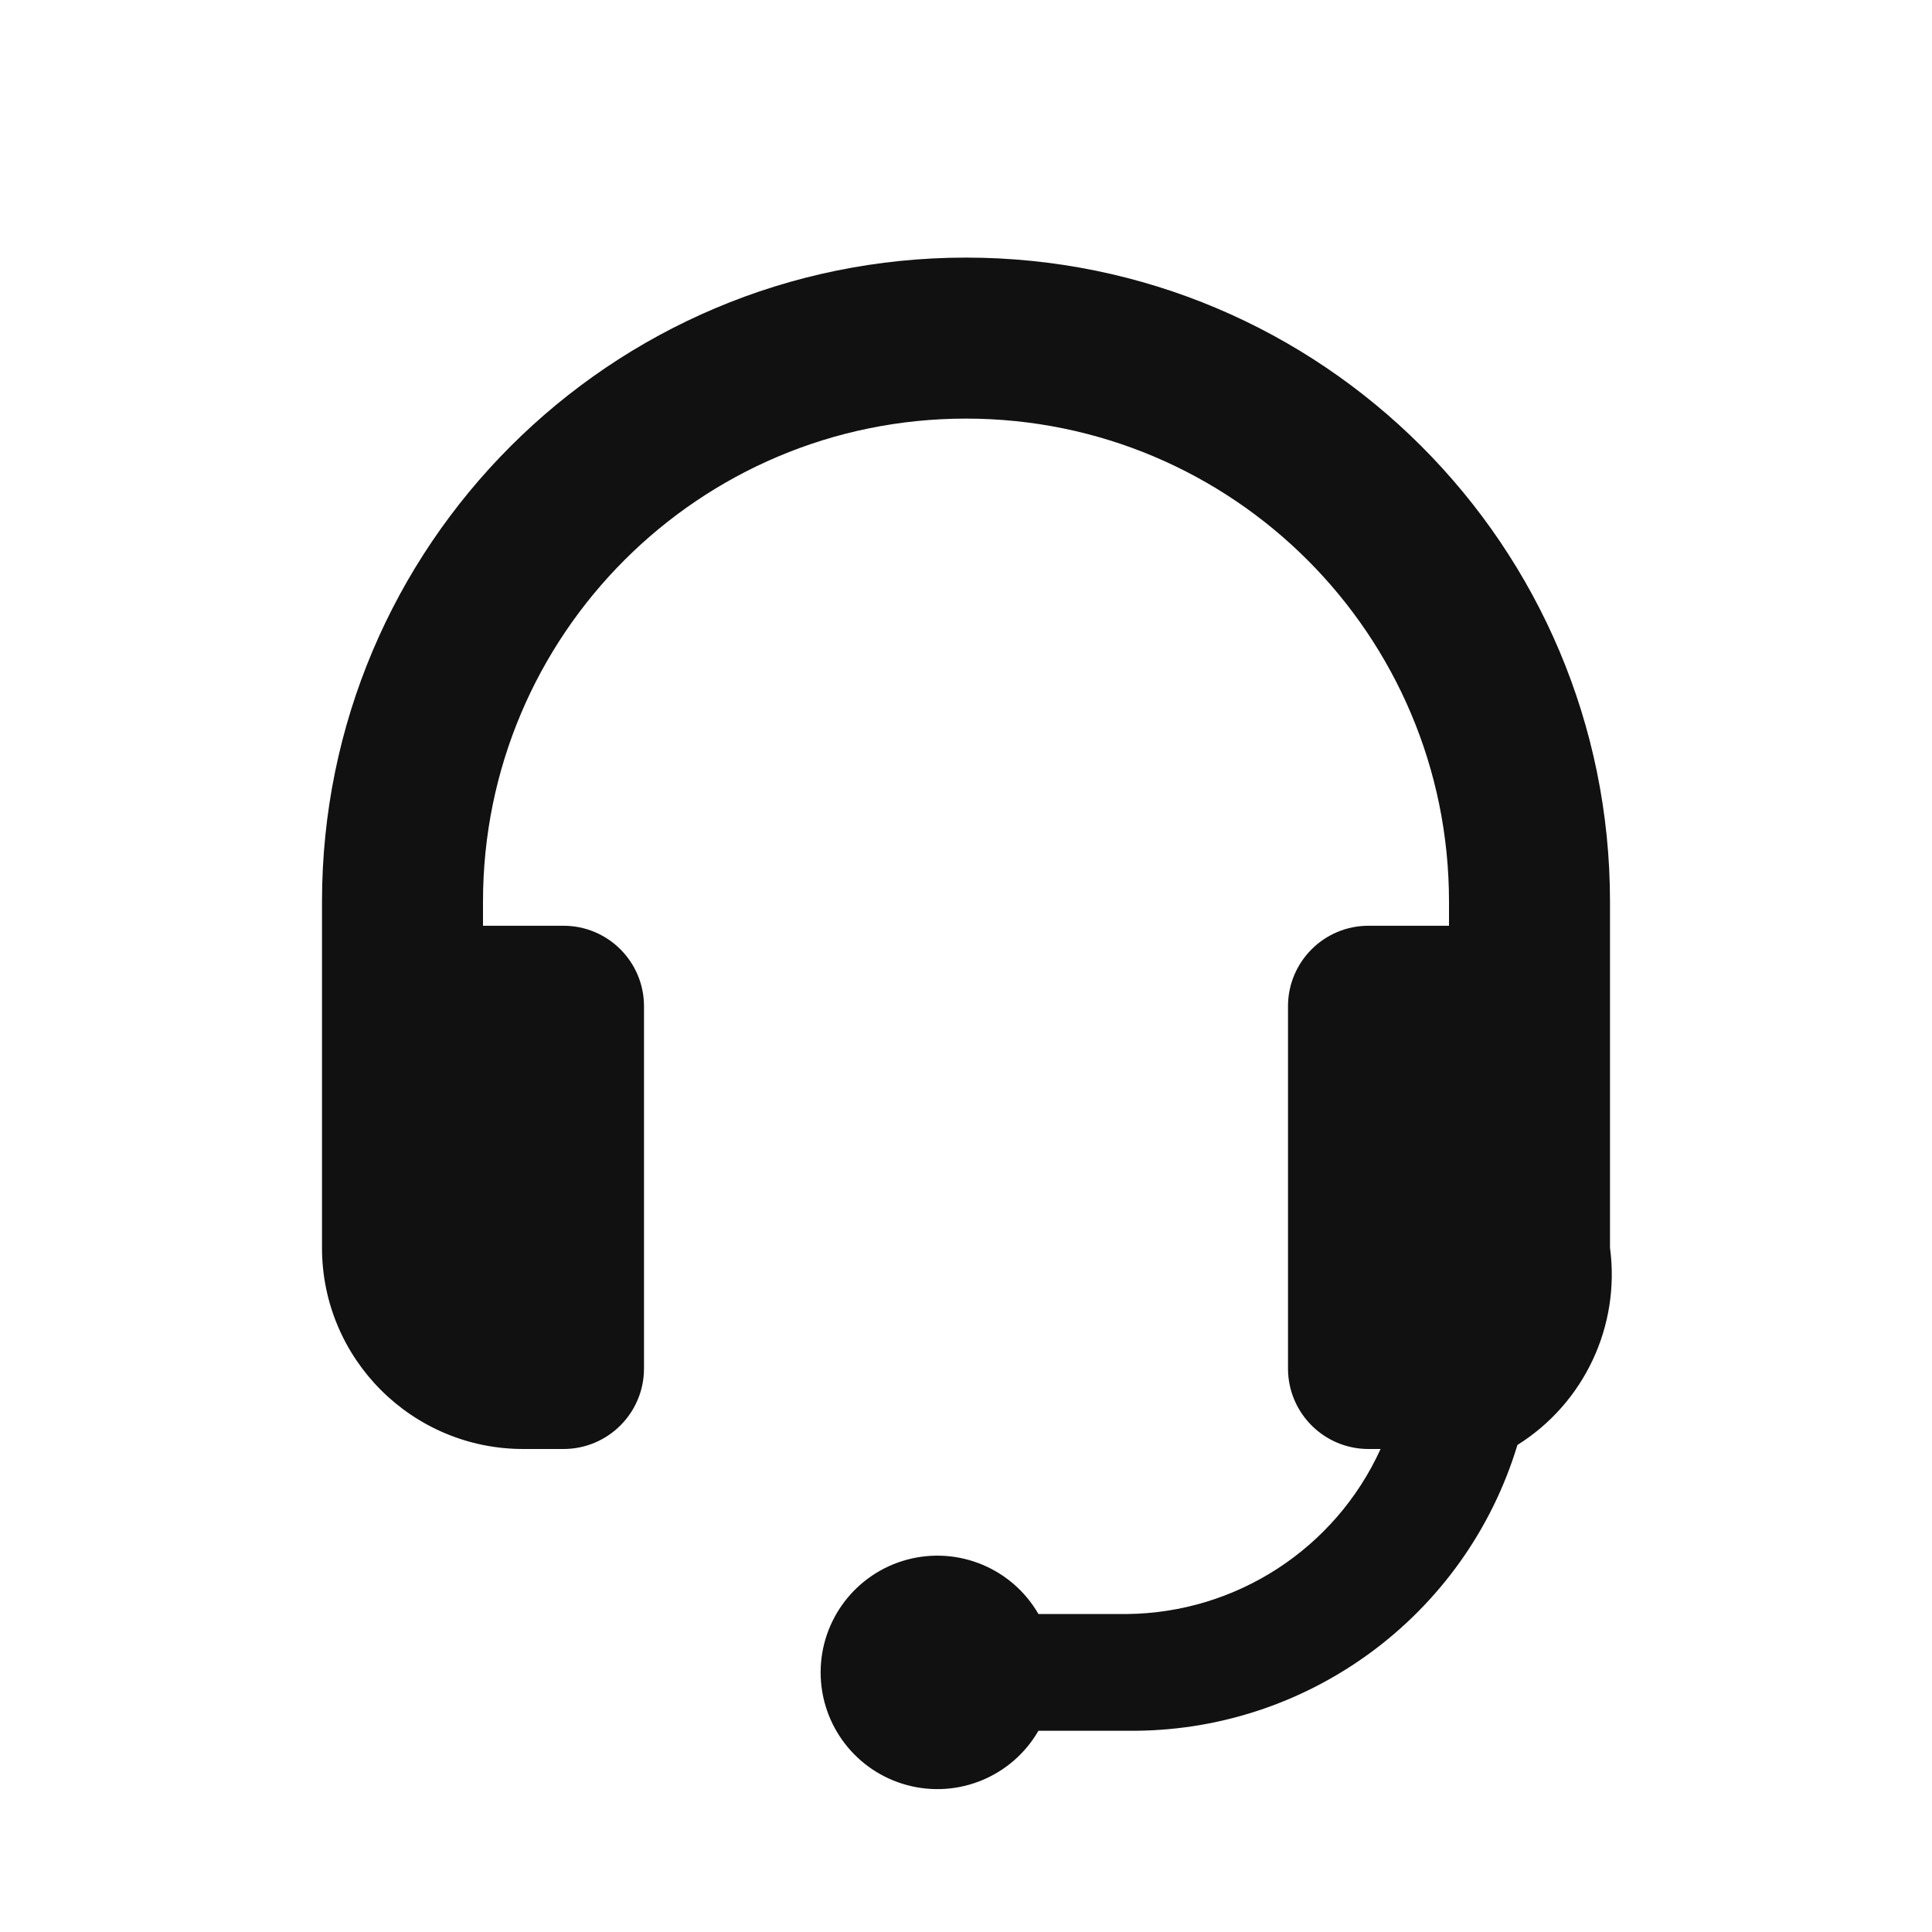
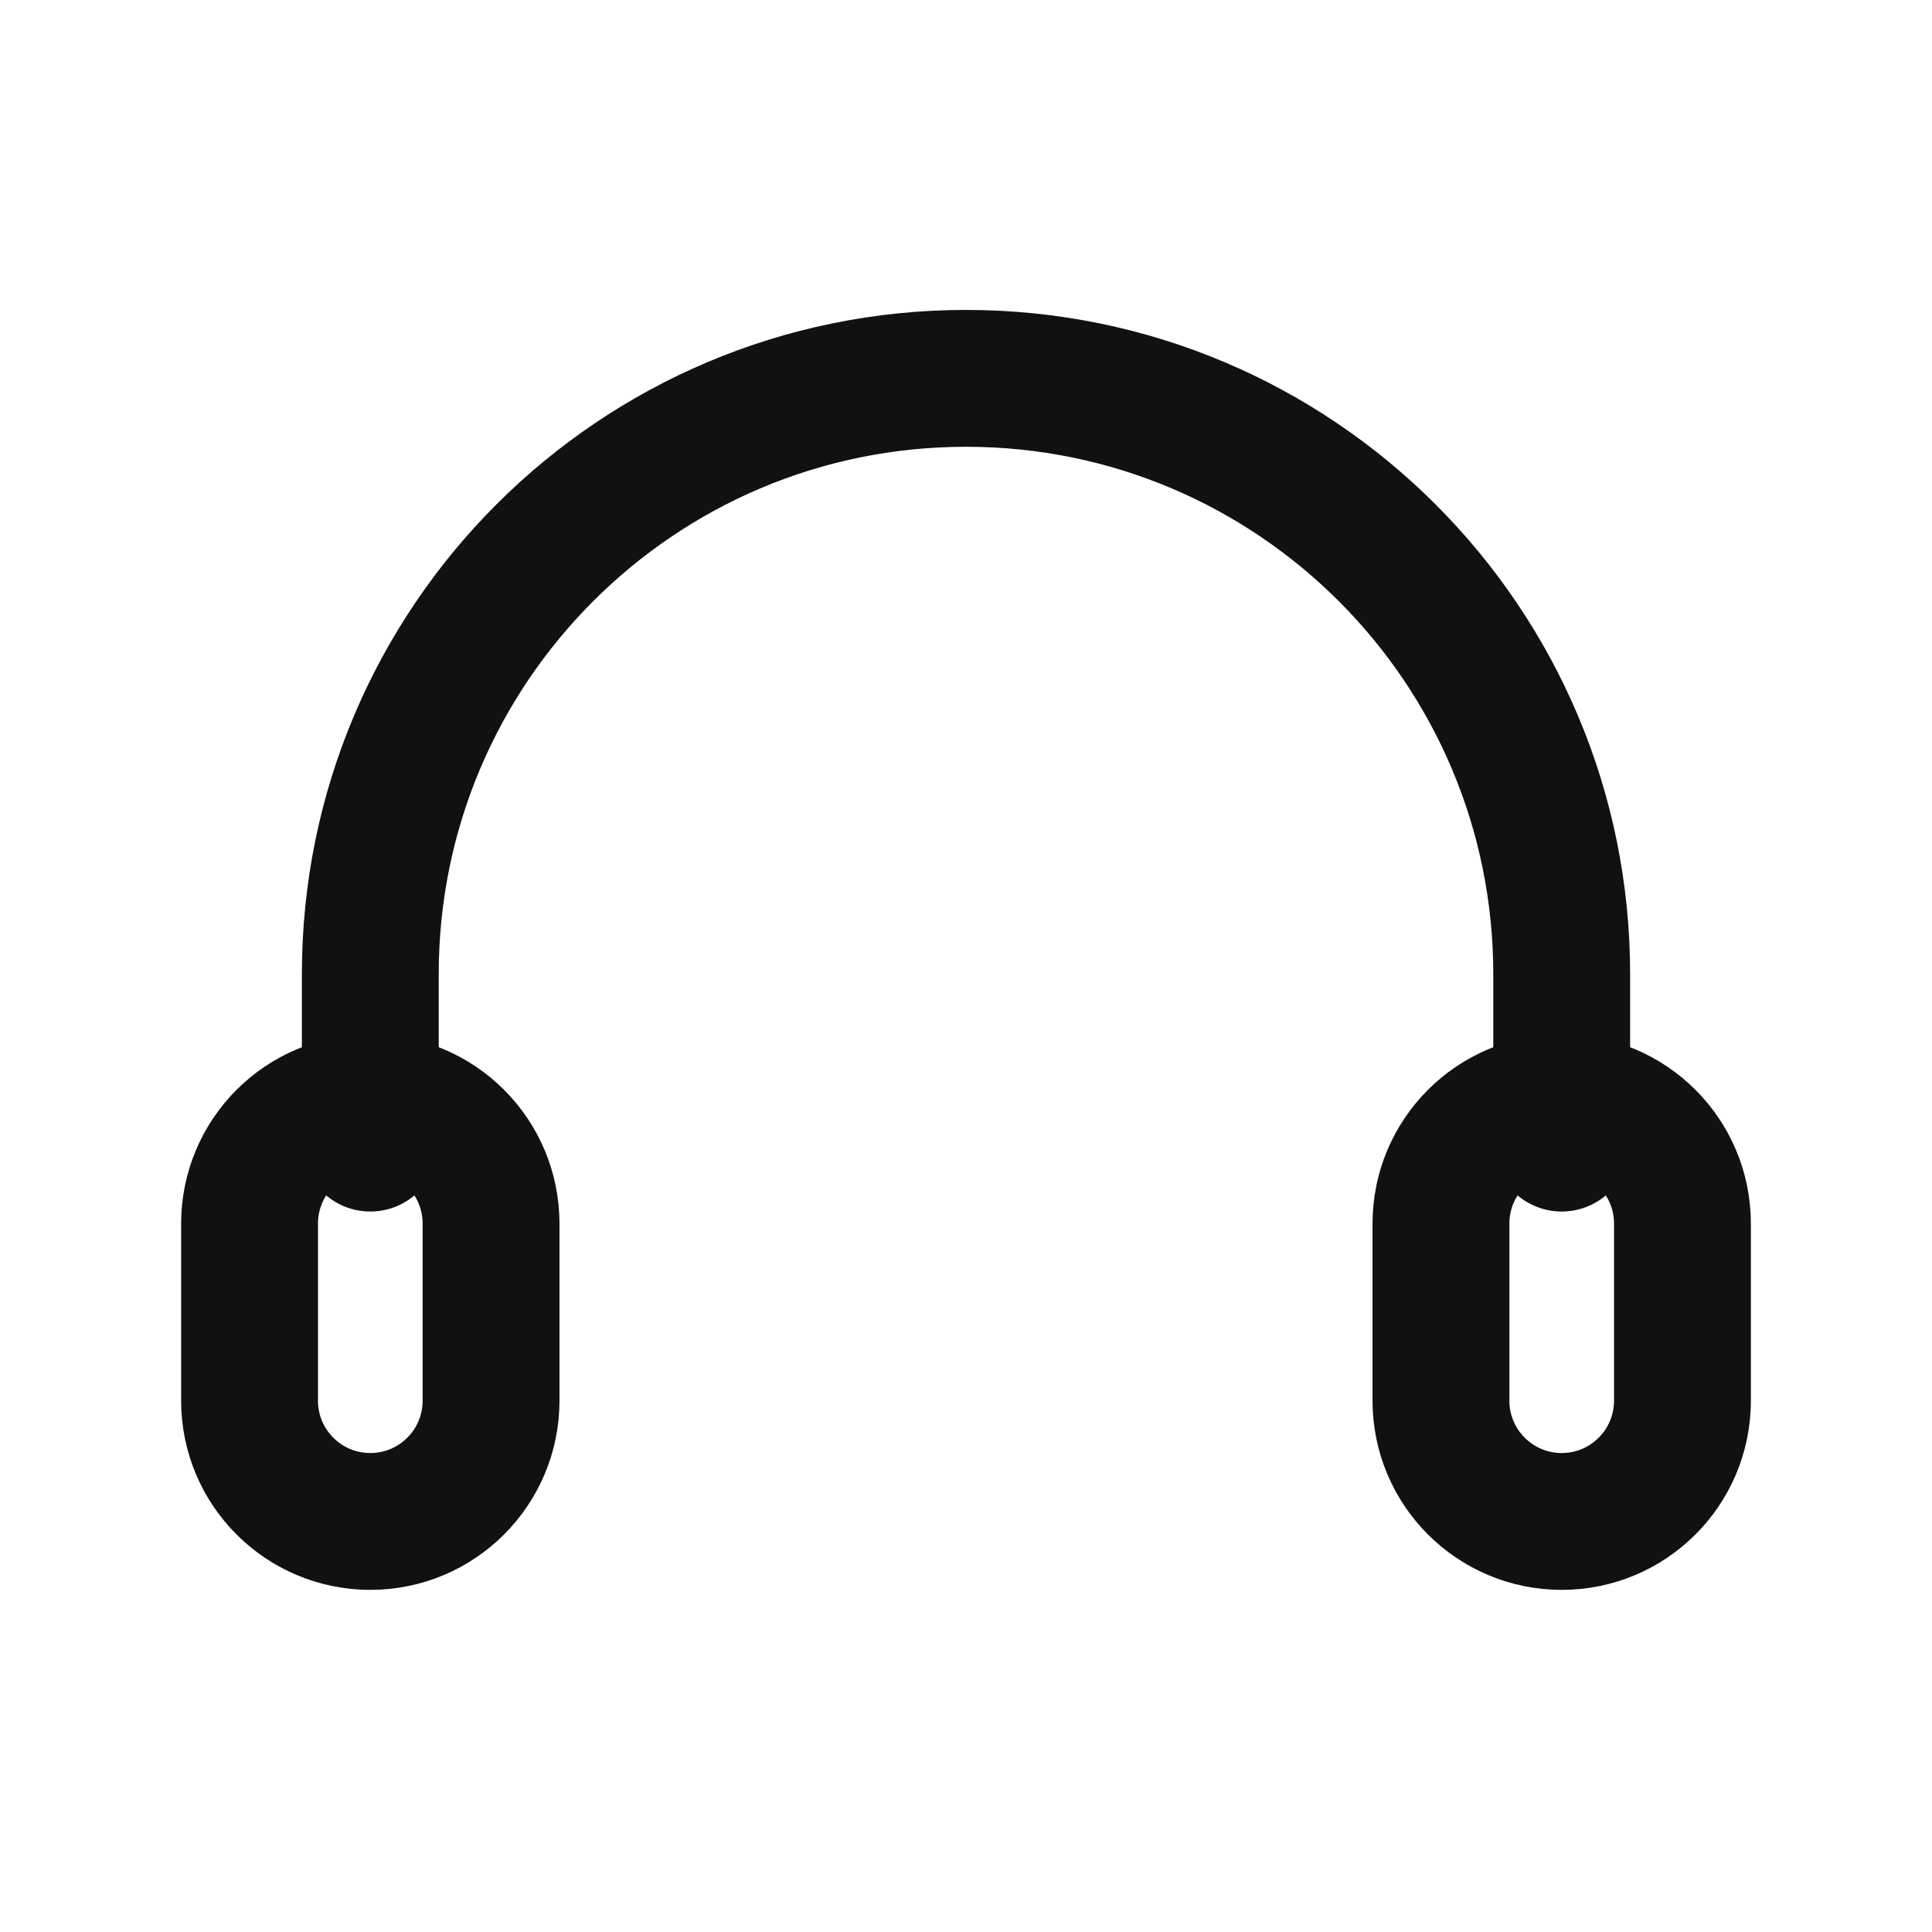
- <svg xmlns="http://www.w3.org/2000/svg" viewBox="0 0 24 24" fill="#111">
-   <path d="M12 3.2a8 8 0 0 0-8 8v4.3A2.5 2.5 0 0 0 6.5 18H7a1 1 0 0 0 1-1v-4.5a1 1 0 0 0-1-1H6v-.3a6 6 0 0 1 12 0v.3h-1a1 1 0 0 0-1 1V17a1 1 0 0 0 1 1h.15A3.5 3.5 0 0 1 14 20.05h-1.1a1.45 1.45 0 1 0 0 1.45H14a5 5 0 0 0 4.85-3.55A2.5 2.5 0 0 0 20 15.5v-4.3a8 8 0 0 0-8-8Z" />
+ <svg xmlns="http://www.w3.org/2000/svg" viewBox="0 0 24 24">
+   <path fill="none" stroke="#111" stroke-width="1.7" stroke-linecap="round" stroke-linejoin="round" d="M4.6 14.2v-2.1a7.4 7.4 0 0 1 14.8 0v2.1" />
+   <path fill="none" stroke="#111" stroke-width="1.7" stroke-linecap="round" stroke-linejoin="round" d="M4.6 13.7a1.5 1.5 0 0 1 1.5 1.5v2.2a1.5 1.5 0 0 1-1.5 1.5 1.5 1.5 0 0 1-1.5-1.5v-2.2a1.5 1.5 0 0 1 1.5-1.5z" />
+   <path fill="none" stroke="#111" stroke-width="1.7" stroke-linecap="round" stroke-linejoin="round" d="M19.4 13.7a1.5 1.5 0 0 0-1.5 1.5v2.2a1.5 1.5 0 0 0 1.5 1.5 1.5 1.5 0 0 0 1.5-1.5v-2.2a1.5 1.5 0 0 0-1.5-1.5z" />
</svg>
